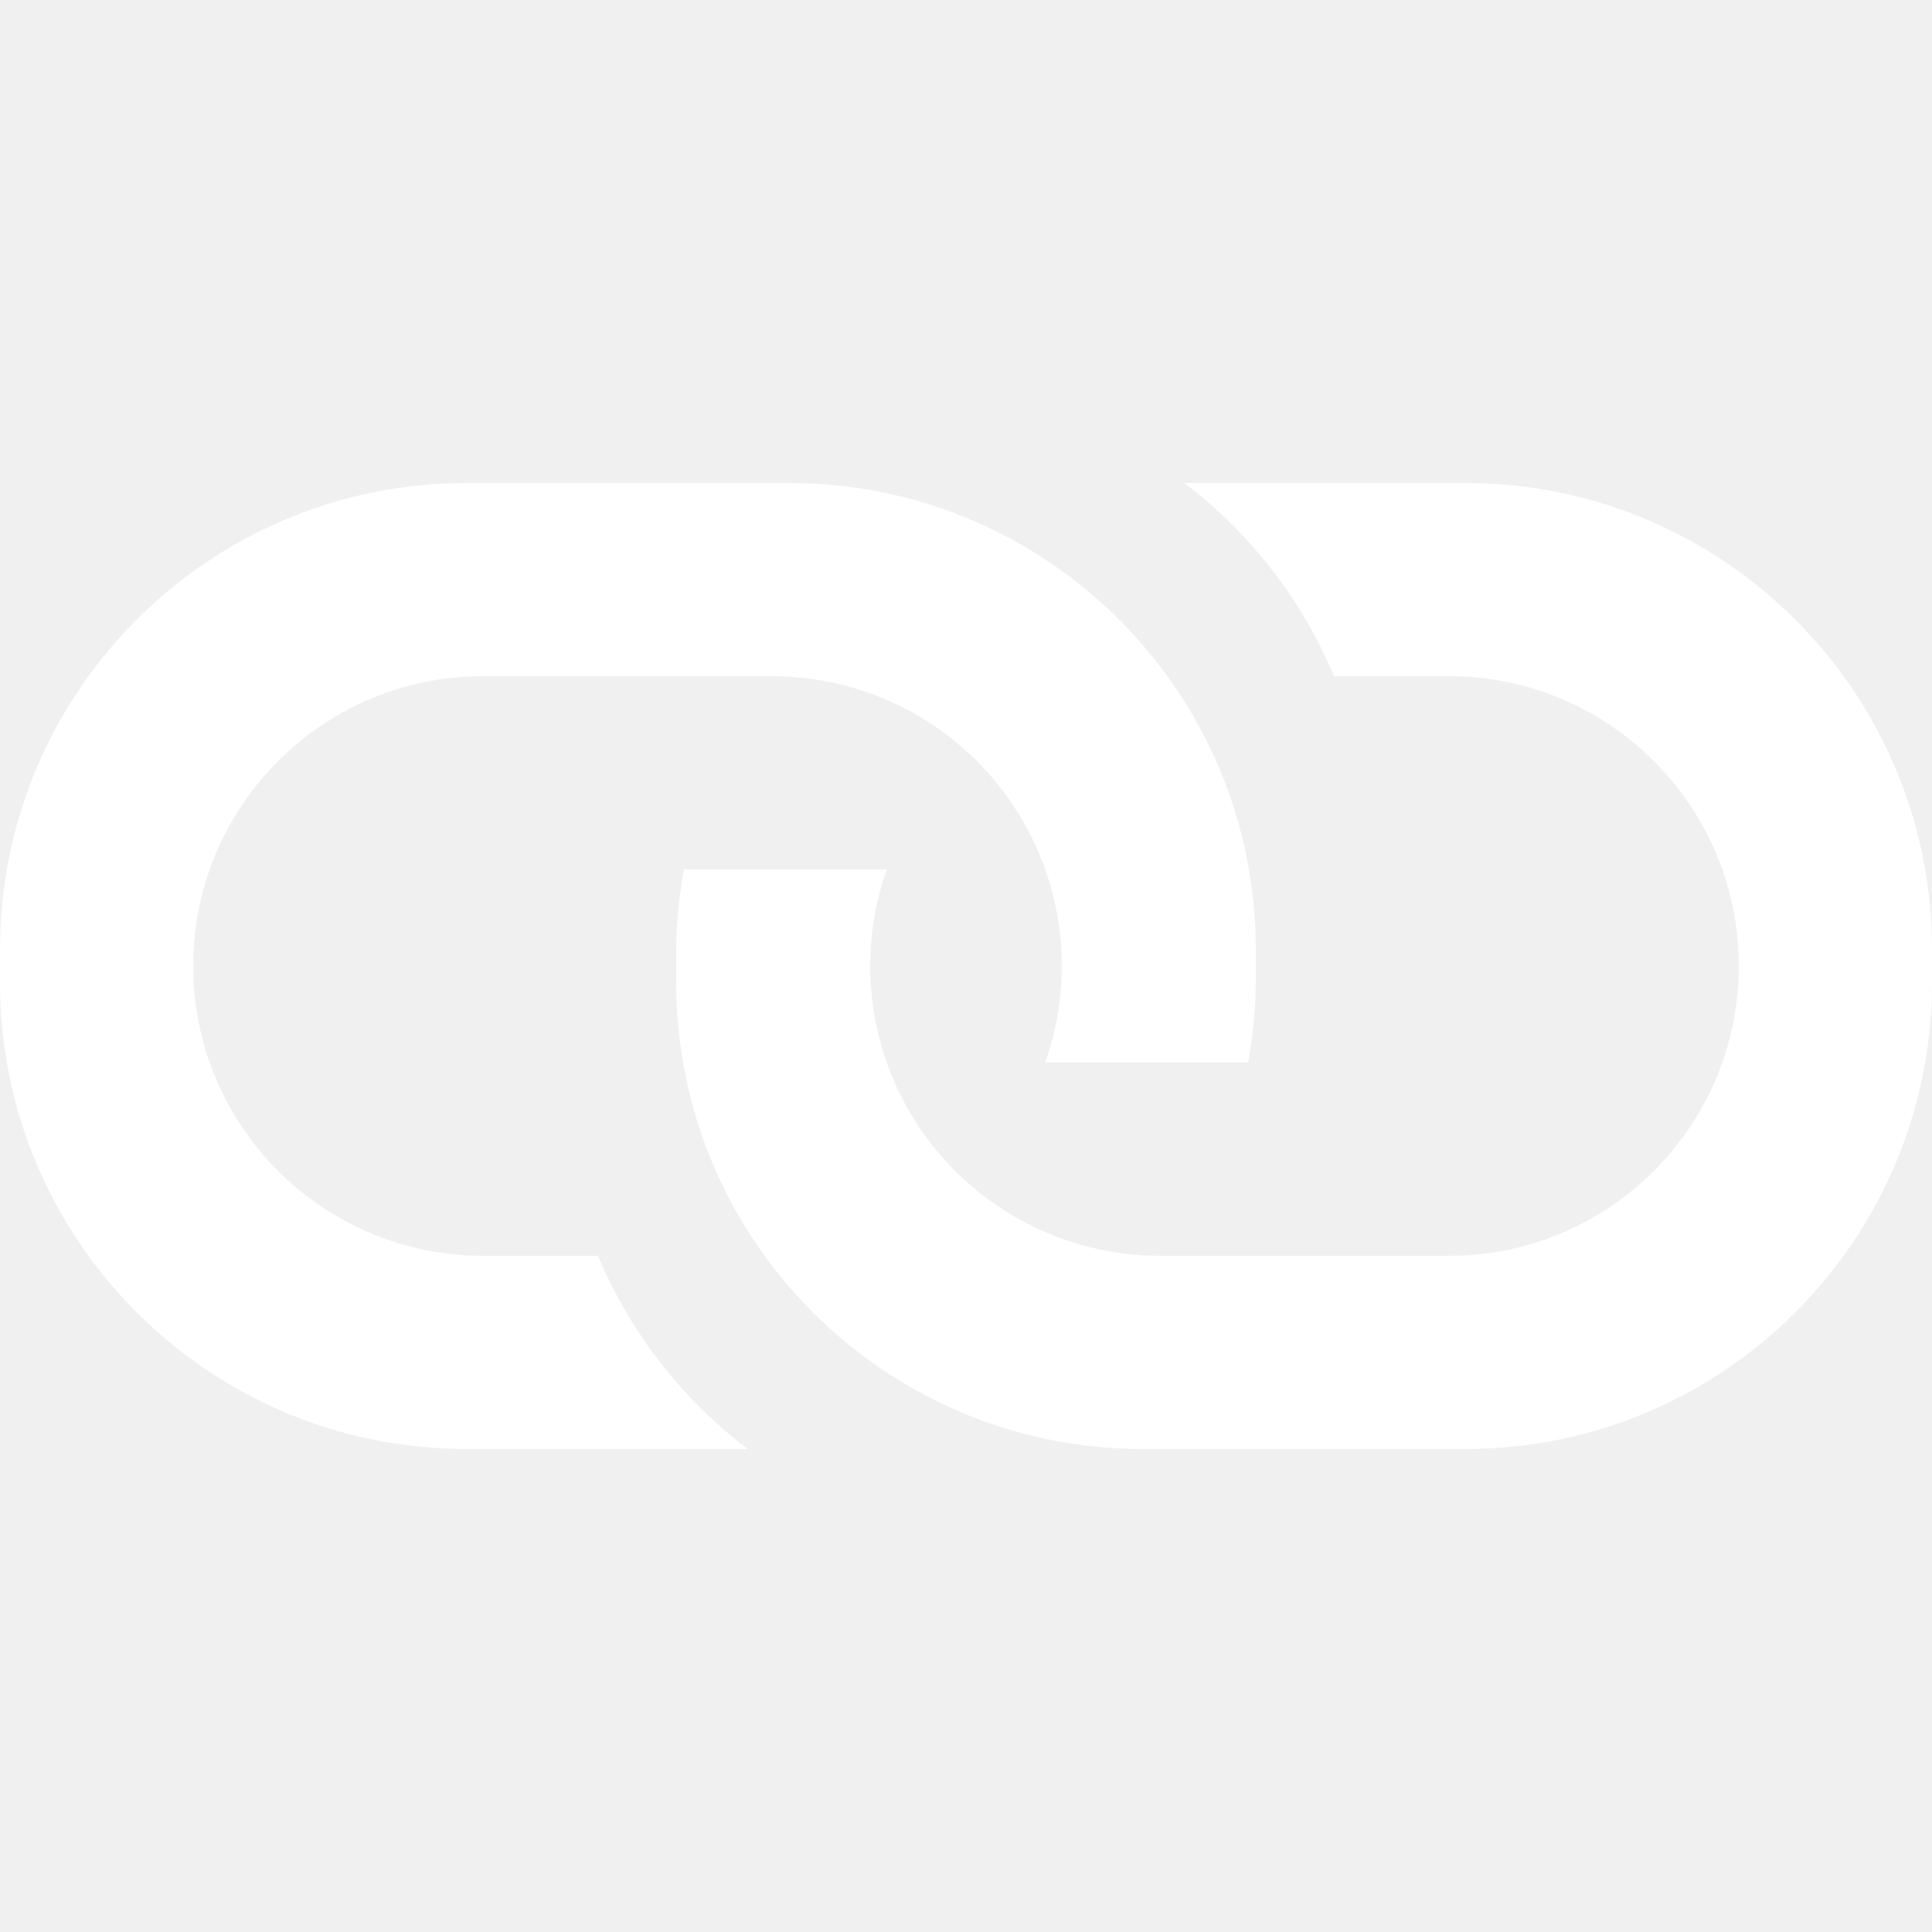
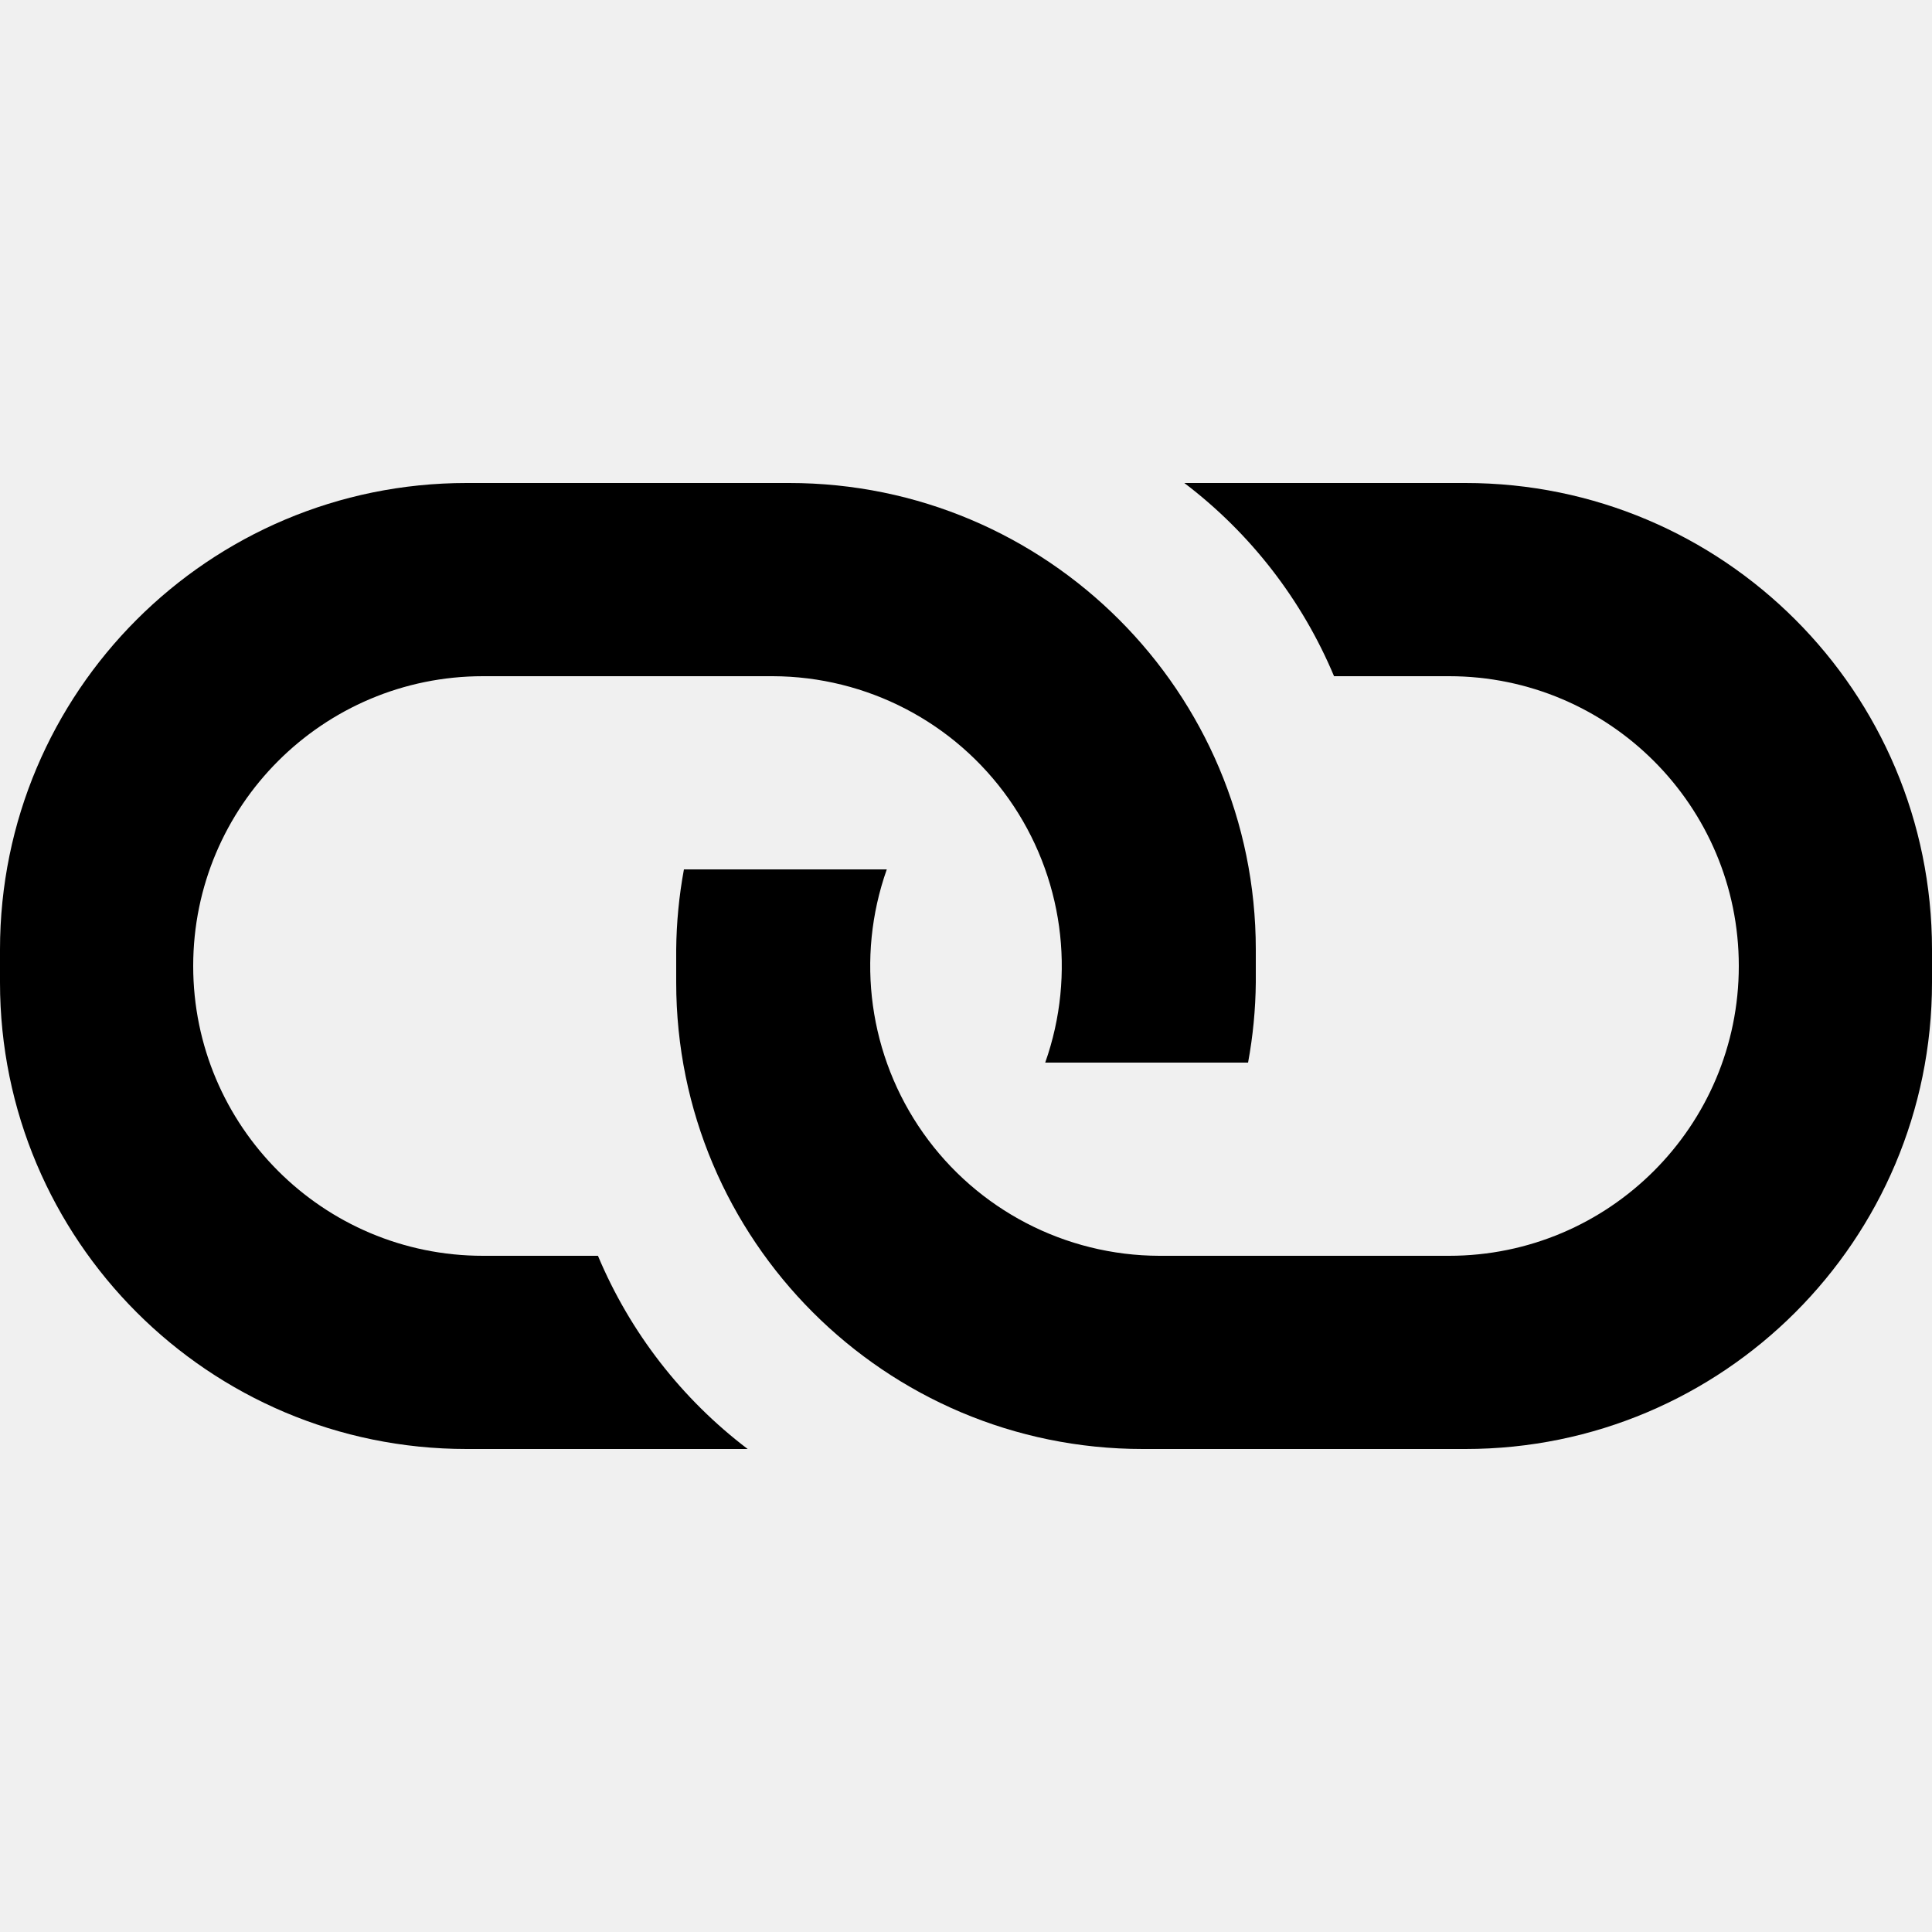
<svg xmlns="http://www.w3.org/2000/svg" width="40" height="40" viewBox="0 0 20 20">
-   <g fill="#ffffff">
+   <g fill="currentColor">
    <path d="M4.83 15h2.91a4.88 4.88 0 0 1-1.55-2H5a3 3 0 1 1 0-6h3a3 3 0 0 1 2.82 4h2.1a4.82 4.82 0 0 0 .08-.83v-.34A4.83 4.83 0 0 0 8.17 5H4.83A4.83 4.83 0 0 0 0 9.83v.34A4.83 4.83 0 0 0 4.83 15z" />
    <path d="M15.17 5h-2.91a4.88 4.88 0 0 1 1.55 2H15a3 3 0 1 1 0 6h-3a3 3 0 0 1-2.82-4h-2.1a4.82 4.82 0 0 0-.08.83v.34A4.83 4.83 0 0 0 11.83 15h3.34A4.83 4.83 0 0 0 20 10.17v-.34A4.83 4.83 0 0 0 15.17 5z" />
  </g>
</svg>
